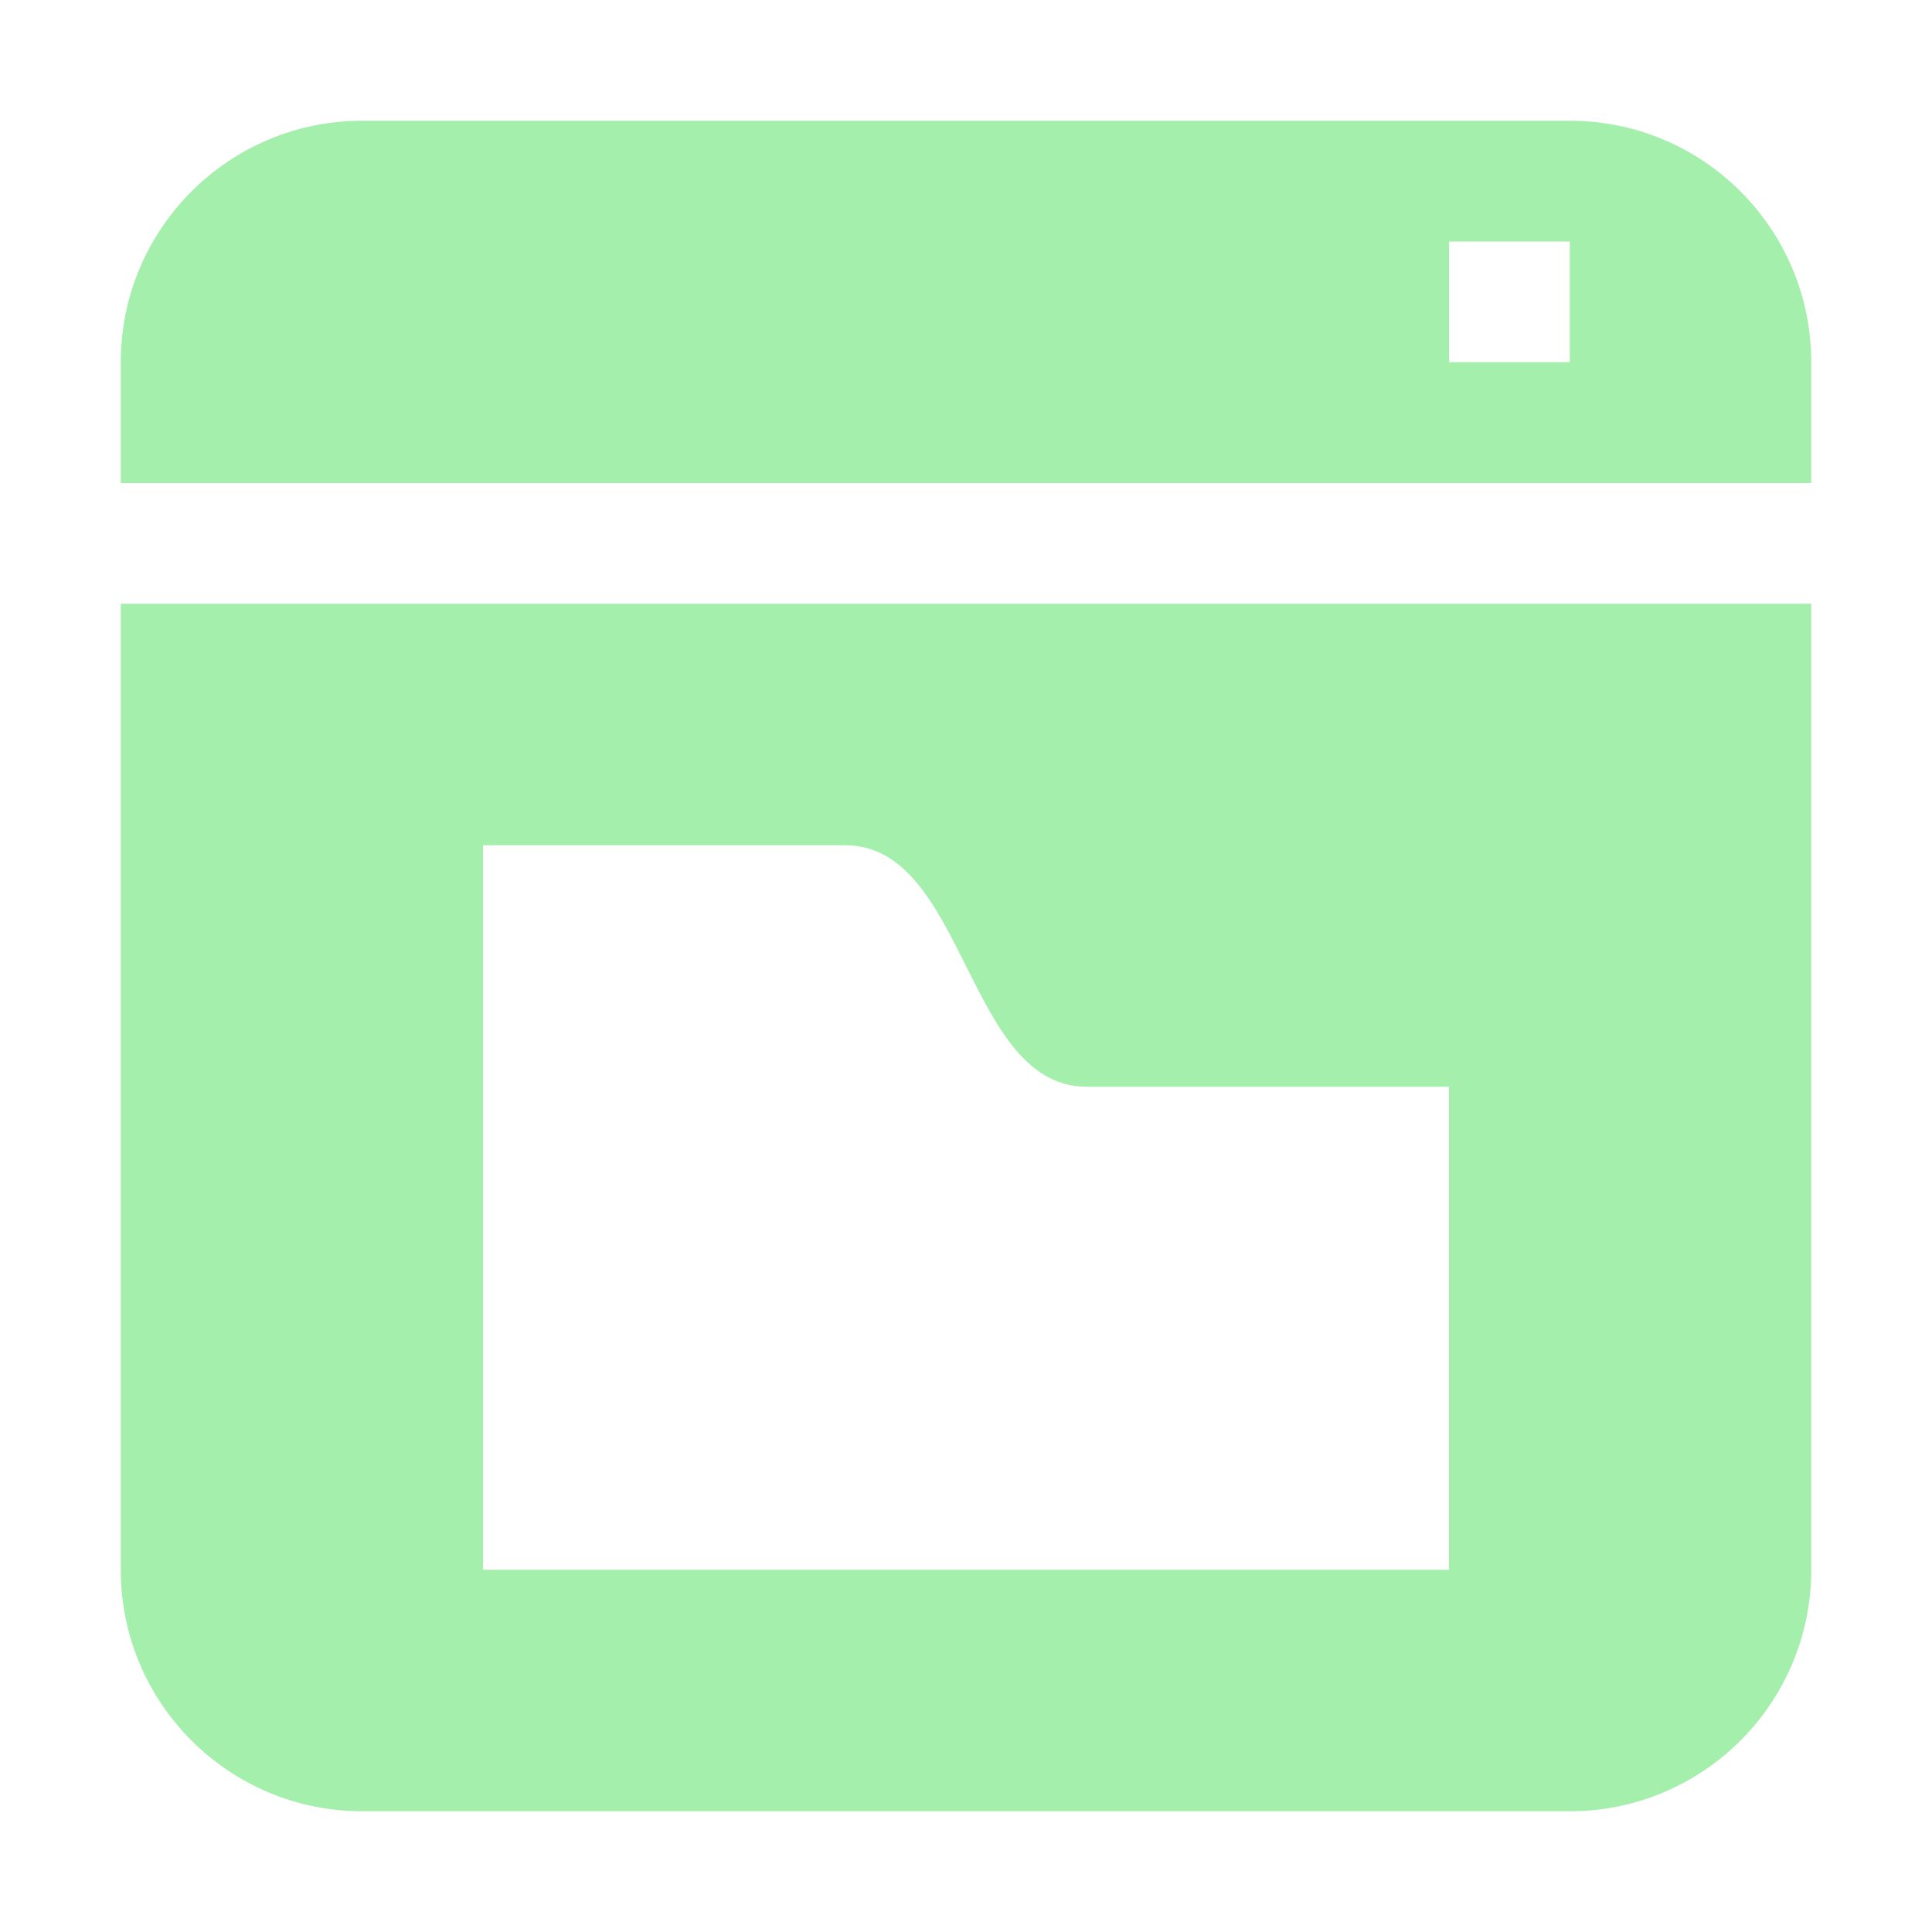
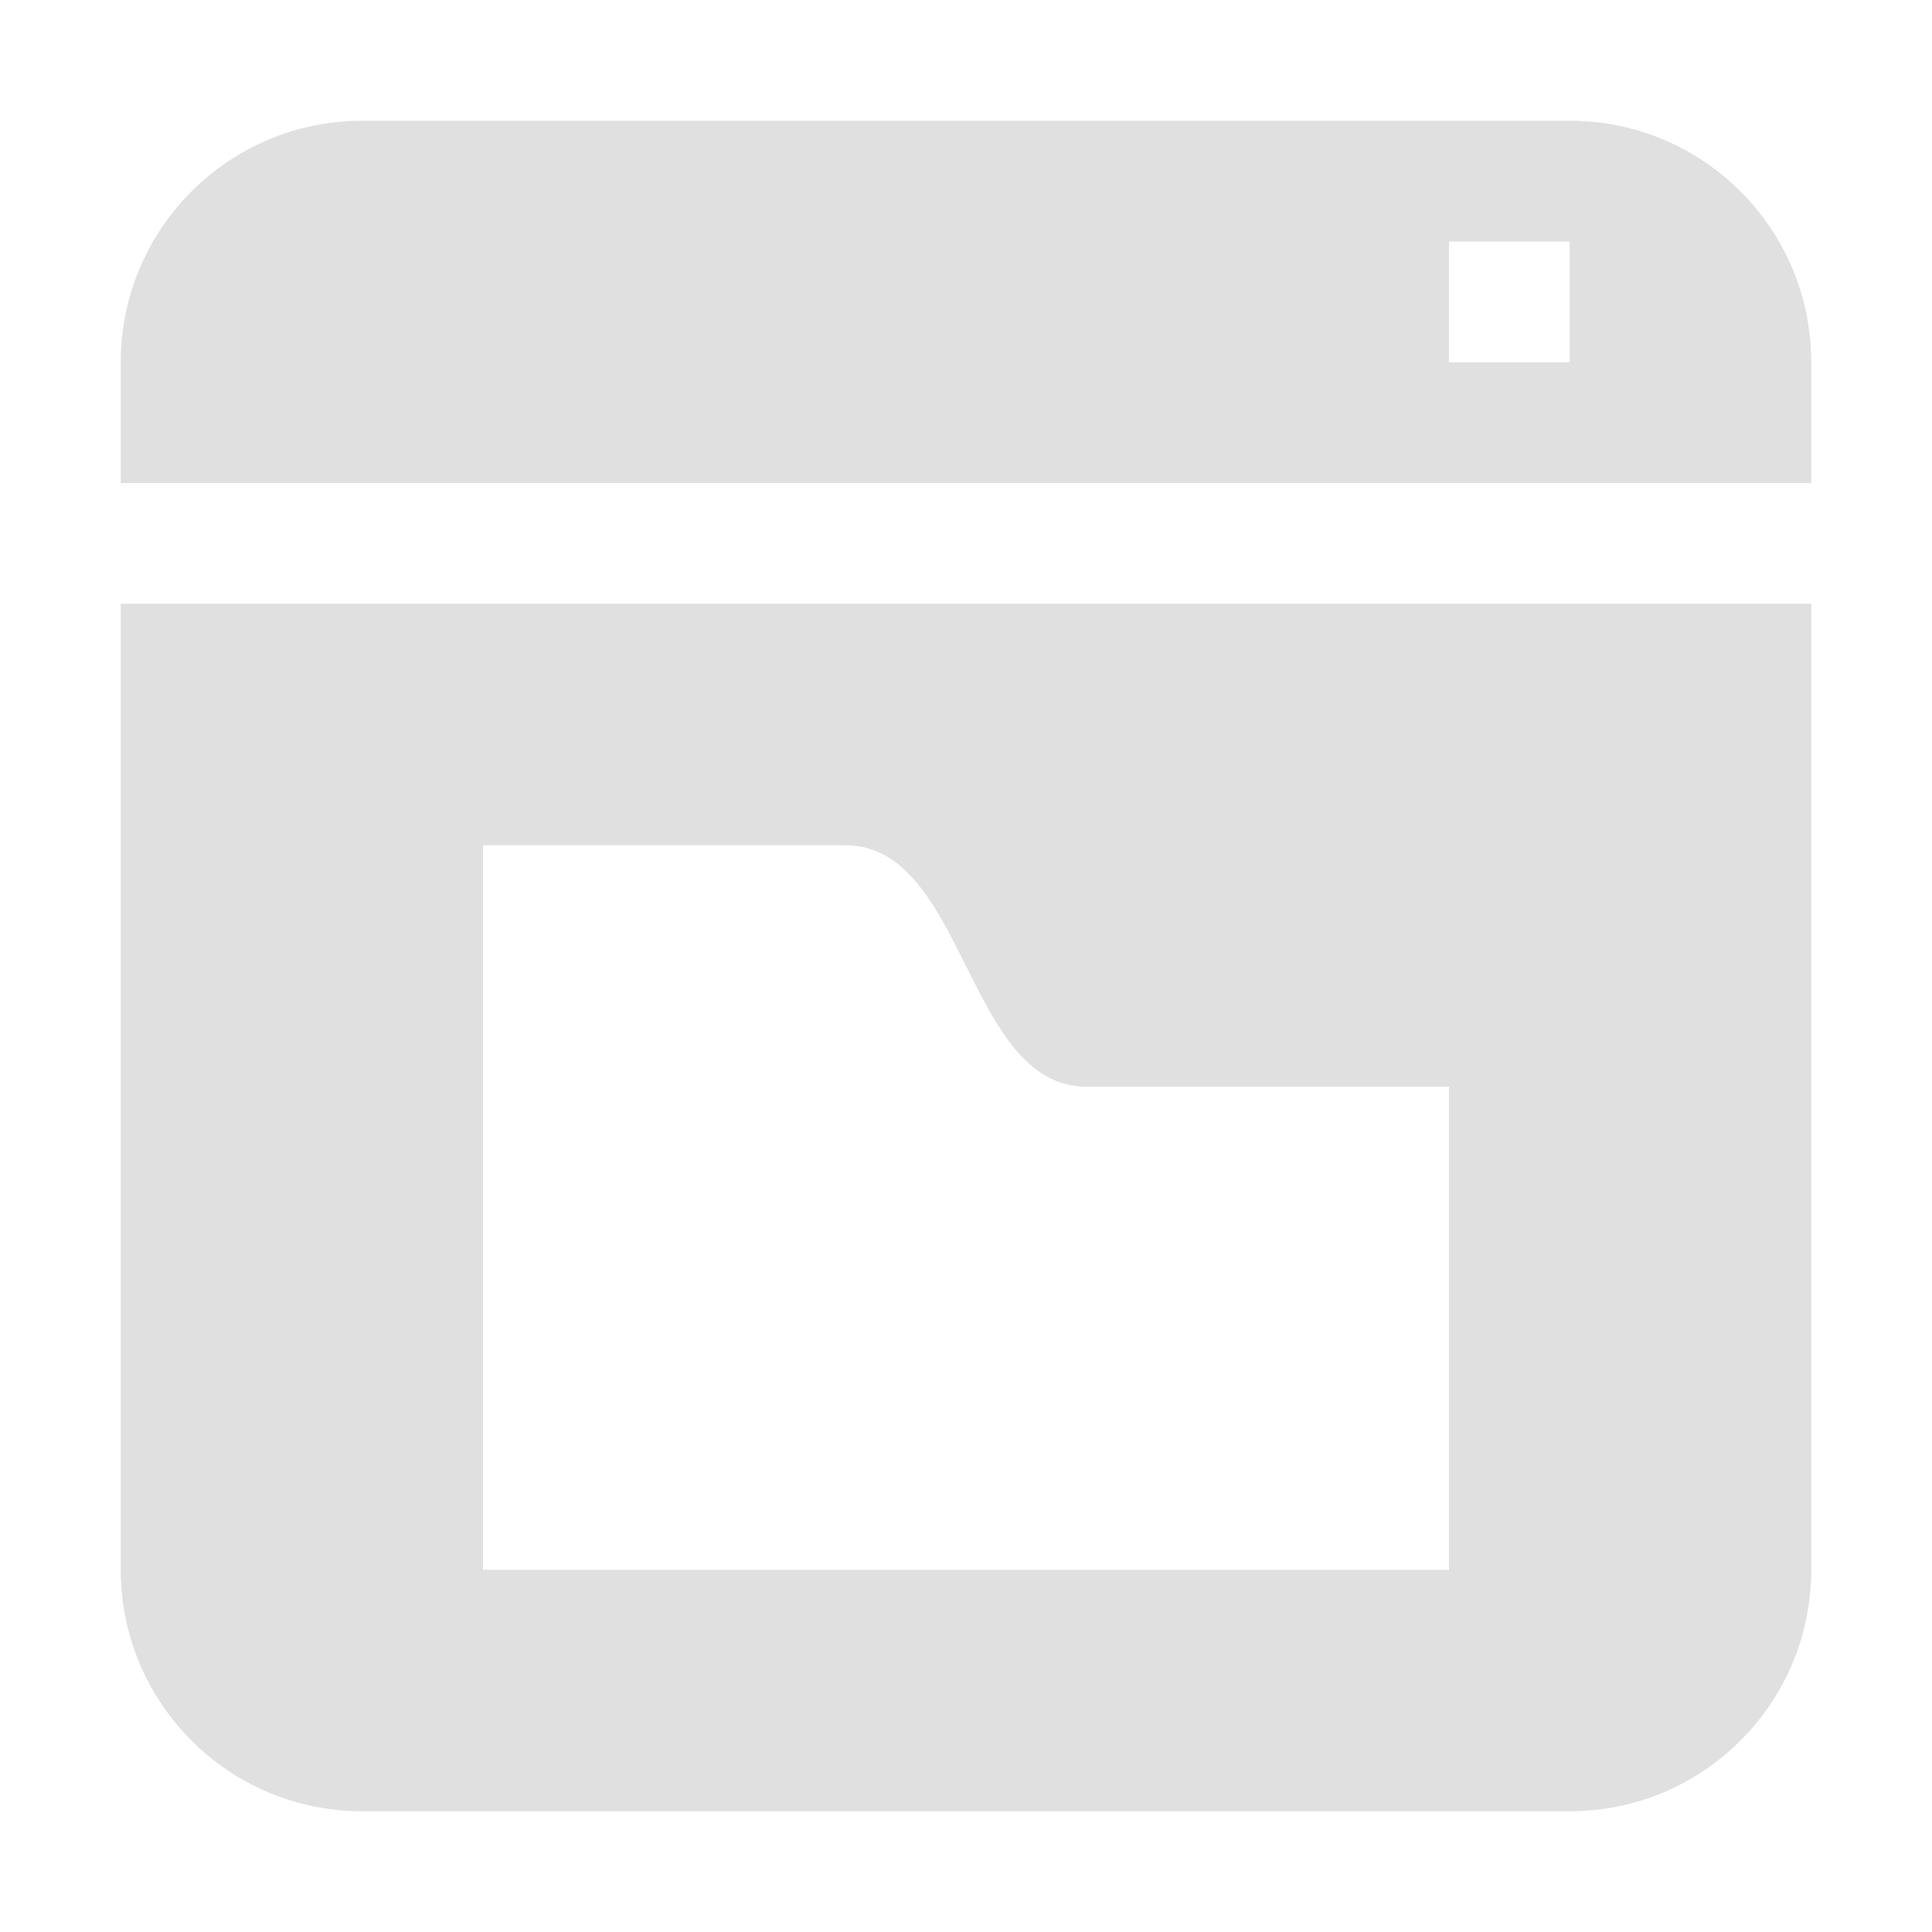
<svg xmlns="http://www.w3.org/2000/svg" height="16" viewBox="0 0 16 16" width="16">
-   <path d="m3 1c-1.105 0-2 .895-2 2v1h14v-1c0-1.105-.895-2-2-2zm9 1h1v1h-1zm-11 3v8c0 1.105.895 2 2 2h10c1.105 0 2-.895 2-2v-8zm3 2h3c1 0 1 2 2 2h3v4h-8z" fill="#a5efac" />
+   <path d="m3 1c-1.105 0-2 .895-2 2v1h14v-1c0-1.105-.895-2-2-2zm9 1h1v1h-1zm-11 3v8c0 1.105.895 2 2 2h10c1.105 0 2-.895 2-2v-8zm3 2h3c1 0 1 2 2 2h3v4h-8z" fill="#e0e0e0" />
</svg>
